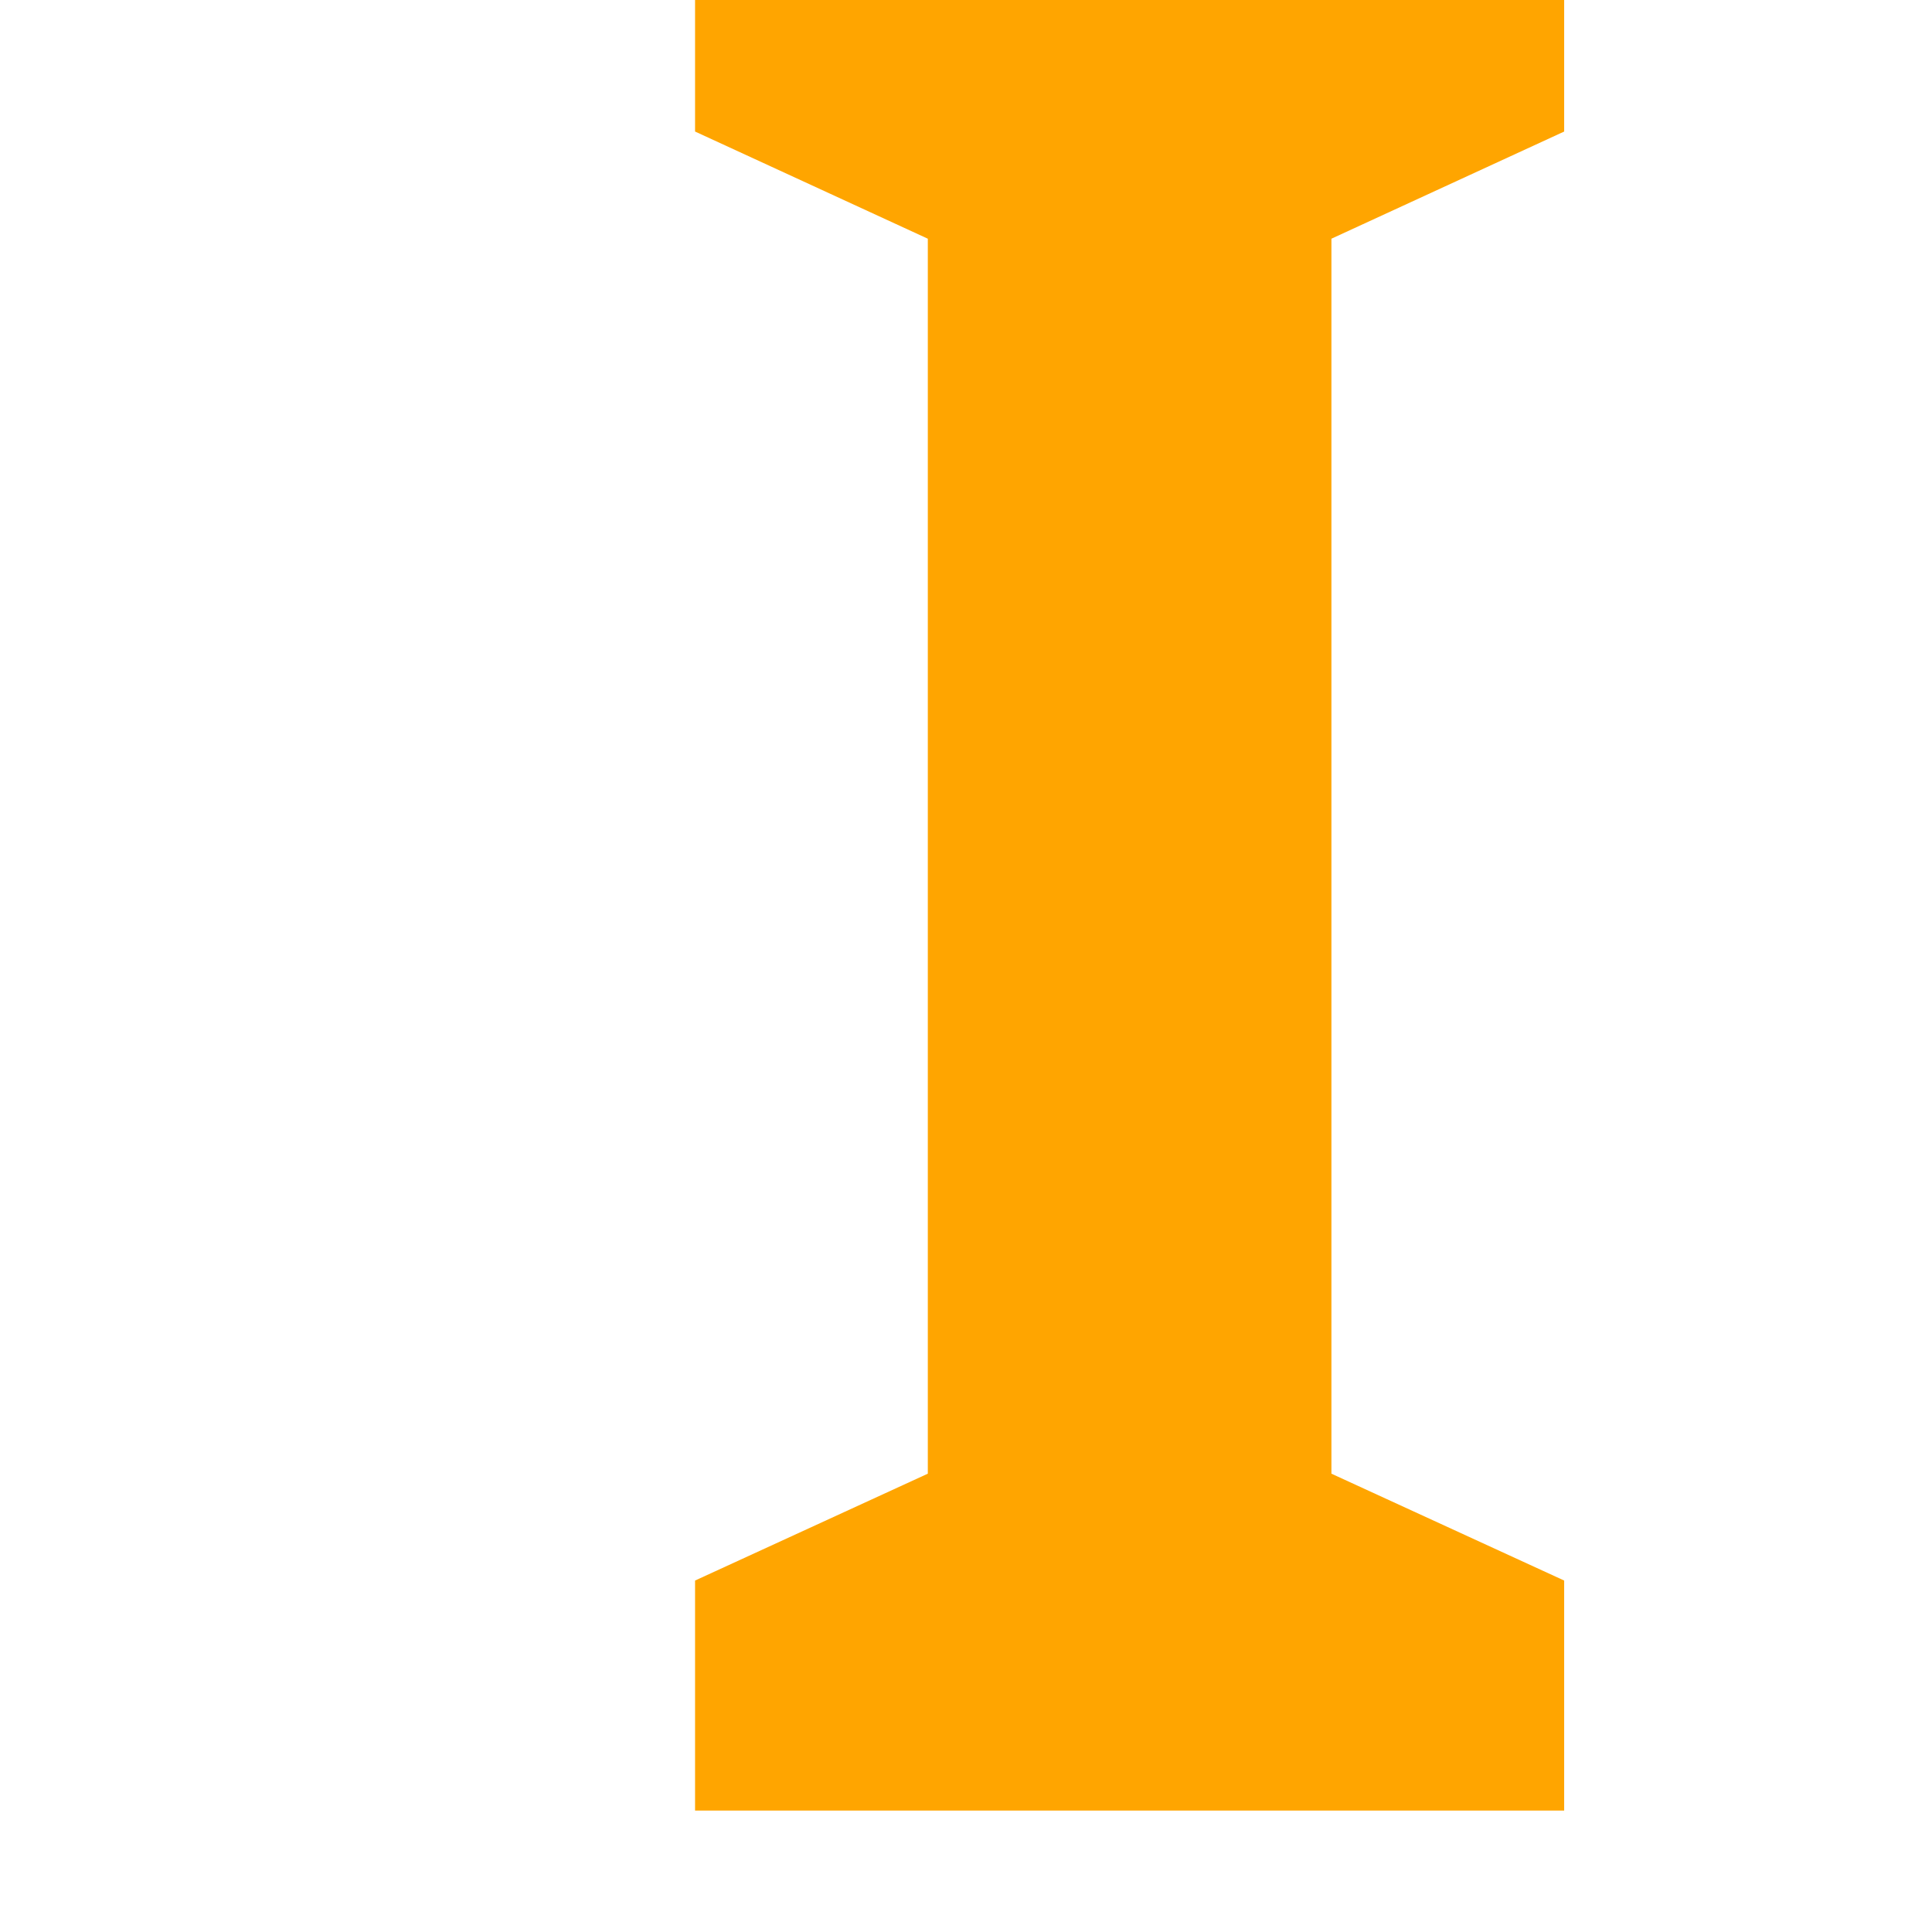
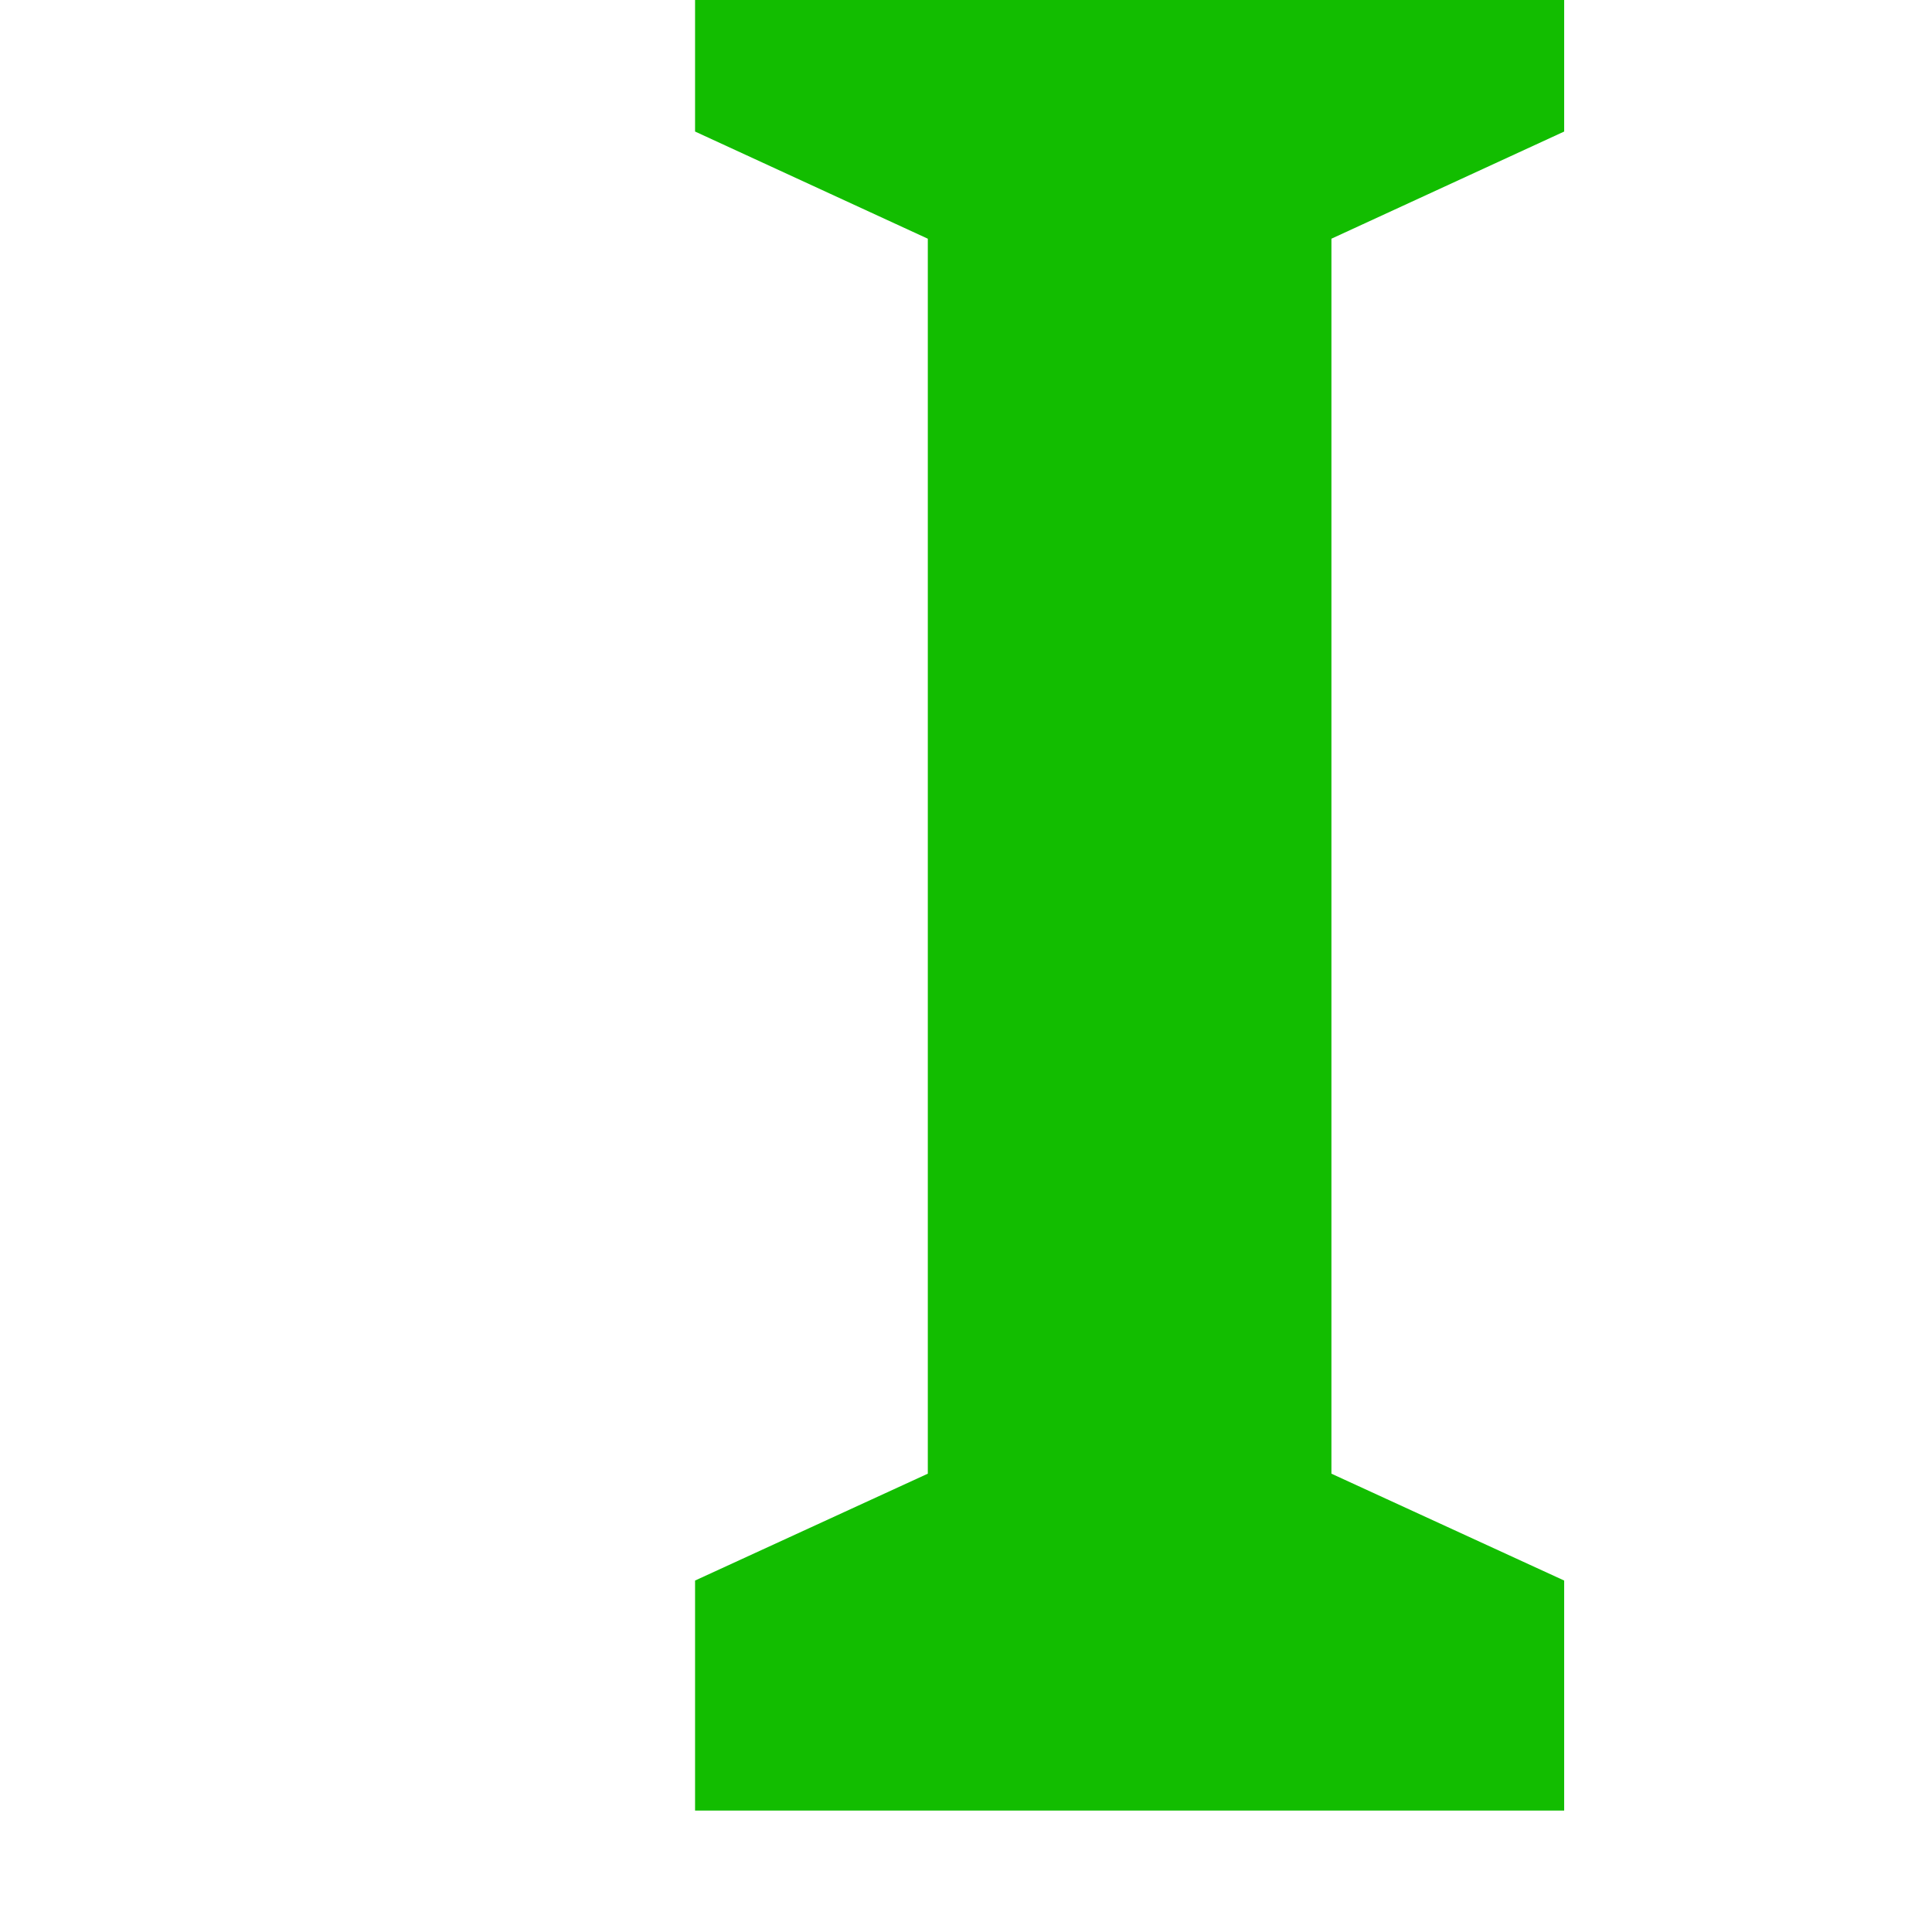
<svg xmlns="http://www.w3.org/2000/svg" width="100mm" height="100mm" viewBox="0 0 100 100" version="1.1" id="svg5" xml:space="preserve">
  <defs id="defs2">
    <rect x="108.894" y="134.35" width="169.706" height="133.643" id="rect956" />
  </defs>
  <text xml:space="preserve" style="font-style:normal;font-variant:normal;font-weight:normal;font-stretch:normal;font-size:8.763px;font-family:'Bell MT';-inkscape-font-specification:'Bell MT, Normal';font-variant-ligatures:normal;font-variant-caps:normal;font-variant-numeric:normal;font-variant-east-asian:normal;fill:#000000;fill-opacity:0;stroke:#9c9c9c;stroke-width:19.32" x="37.138" y="52.89" id="text1996">
    <tspan id="tspan2098" x="37.138" y="52.89" />
  </text>
-   <text xml:space="preserve" style="font-style:normal;font-variant:normal;font-weight:bold;font-stretch:normal;font-size:138.379px;line-height:1.25;font-family:Calibri;-inkscape-font-specification:'Calibri, Bold';font-variant-ligatures:normal;font-variant-caps:normal;font-variant-numeric:normal;font-variant-east-asian:normal;fill:#ffa500;fill-opacity:1;stroke:none;stroke-width:3.459" x="31.554" y="93.716" id="text835">
-     <tspan id="tspan833" x="31.554" y="93.716" style="font-style:normal;font-variant:normal;font-weight:bold;font-stretch:normal;font-size:138.379px;font-family:Calibri;-inkscape-font-specification:'Calibri, Bold';font-variant-ligatures:normal;font-variant-caps:normal;font-variant-numeric:normal;font-variant-east-asian:normal;fill:#ffa500;fill-opacity:1;stroke-width:3.459">I</tspan>
+   <text xml:space="preserve" style="font-style:normal;font-variant:normal;font-weight:bold;font-stretch:normal;font-size:138.379px;line-height:1.25;font-family:Calibri;-inkscape-font-specification:'Calibri, Bold';font-variant-ligatures:normal;font-variant-caps:normal;font-variant-numeric:normal;font-variant-east-asian:normal;fill:#12bd00;fill-opacity:1;stroke:none;stroke-width:3.459" x="31.554" y="93.716" id="text835">
+     <tspan id="tspan833" x="31.554" y="93.716" style="font-style:normal;font-variant:normal;font-weight:bold;font-stretch:normal;font-size:138.379px;font-family:Calibri;-inkscape-font-specification:'Calibri, Bold';font-variant-ligatures:normal;font-variant-caps:normal;font-variant-numeric:normal;font-variant-east-asian:normal;fill:#12bd00;fill-opacity:1;stroke-width:3.459">I</tspan>
  </text>
</svg>
